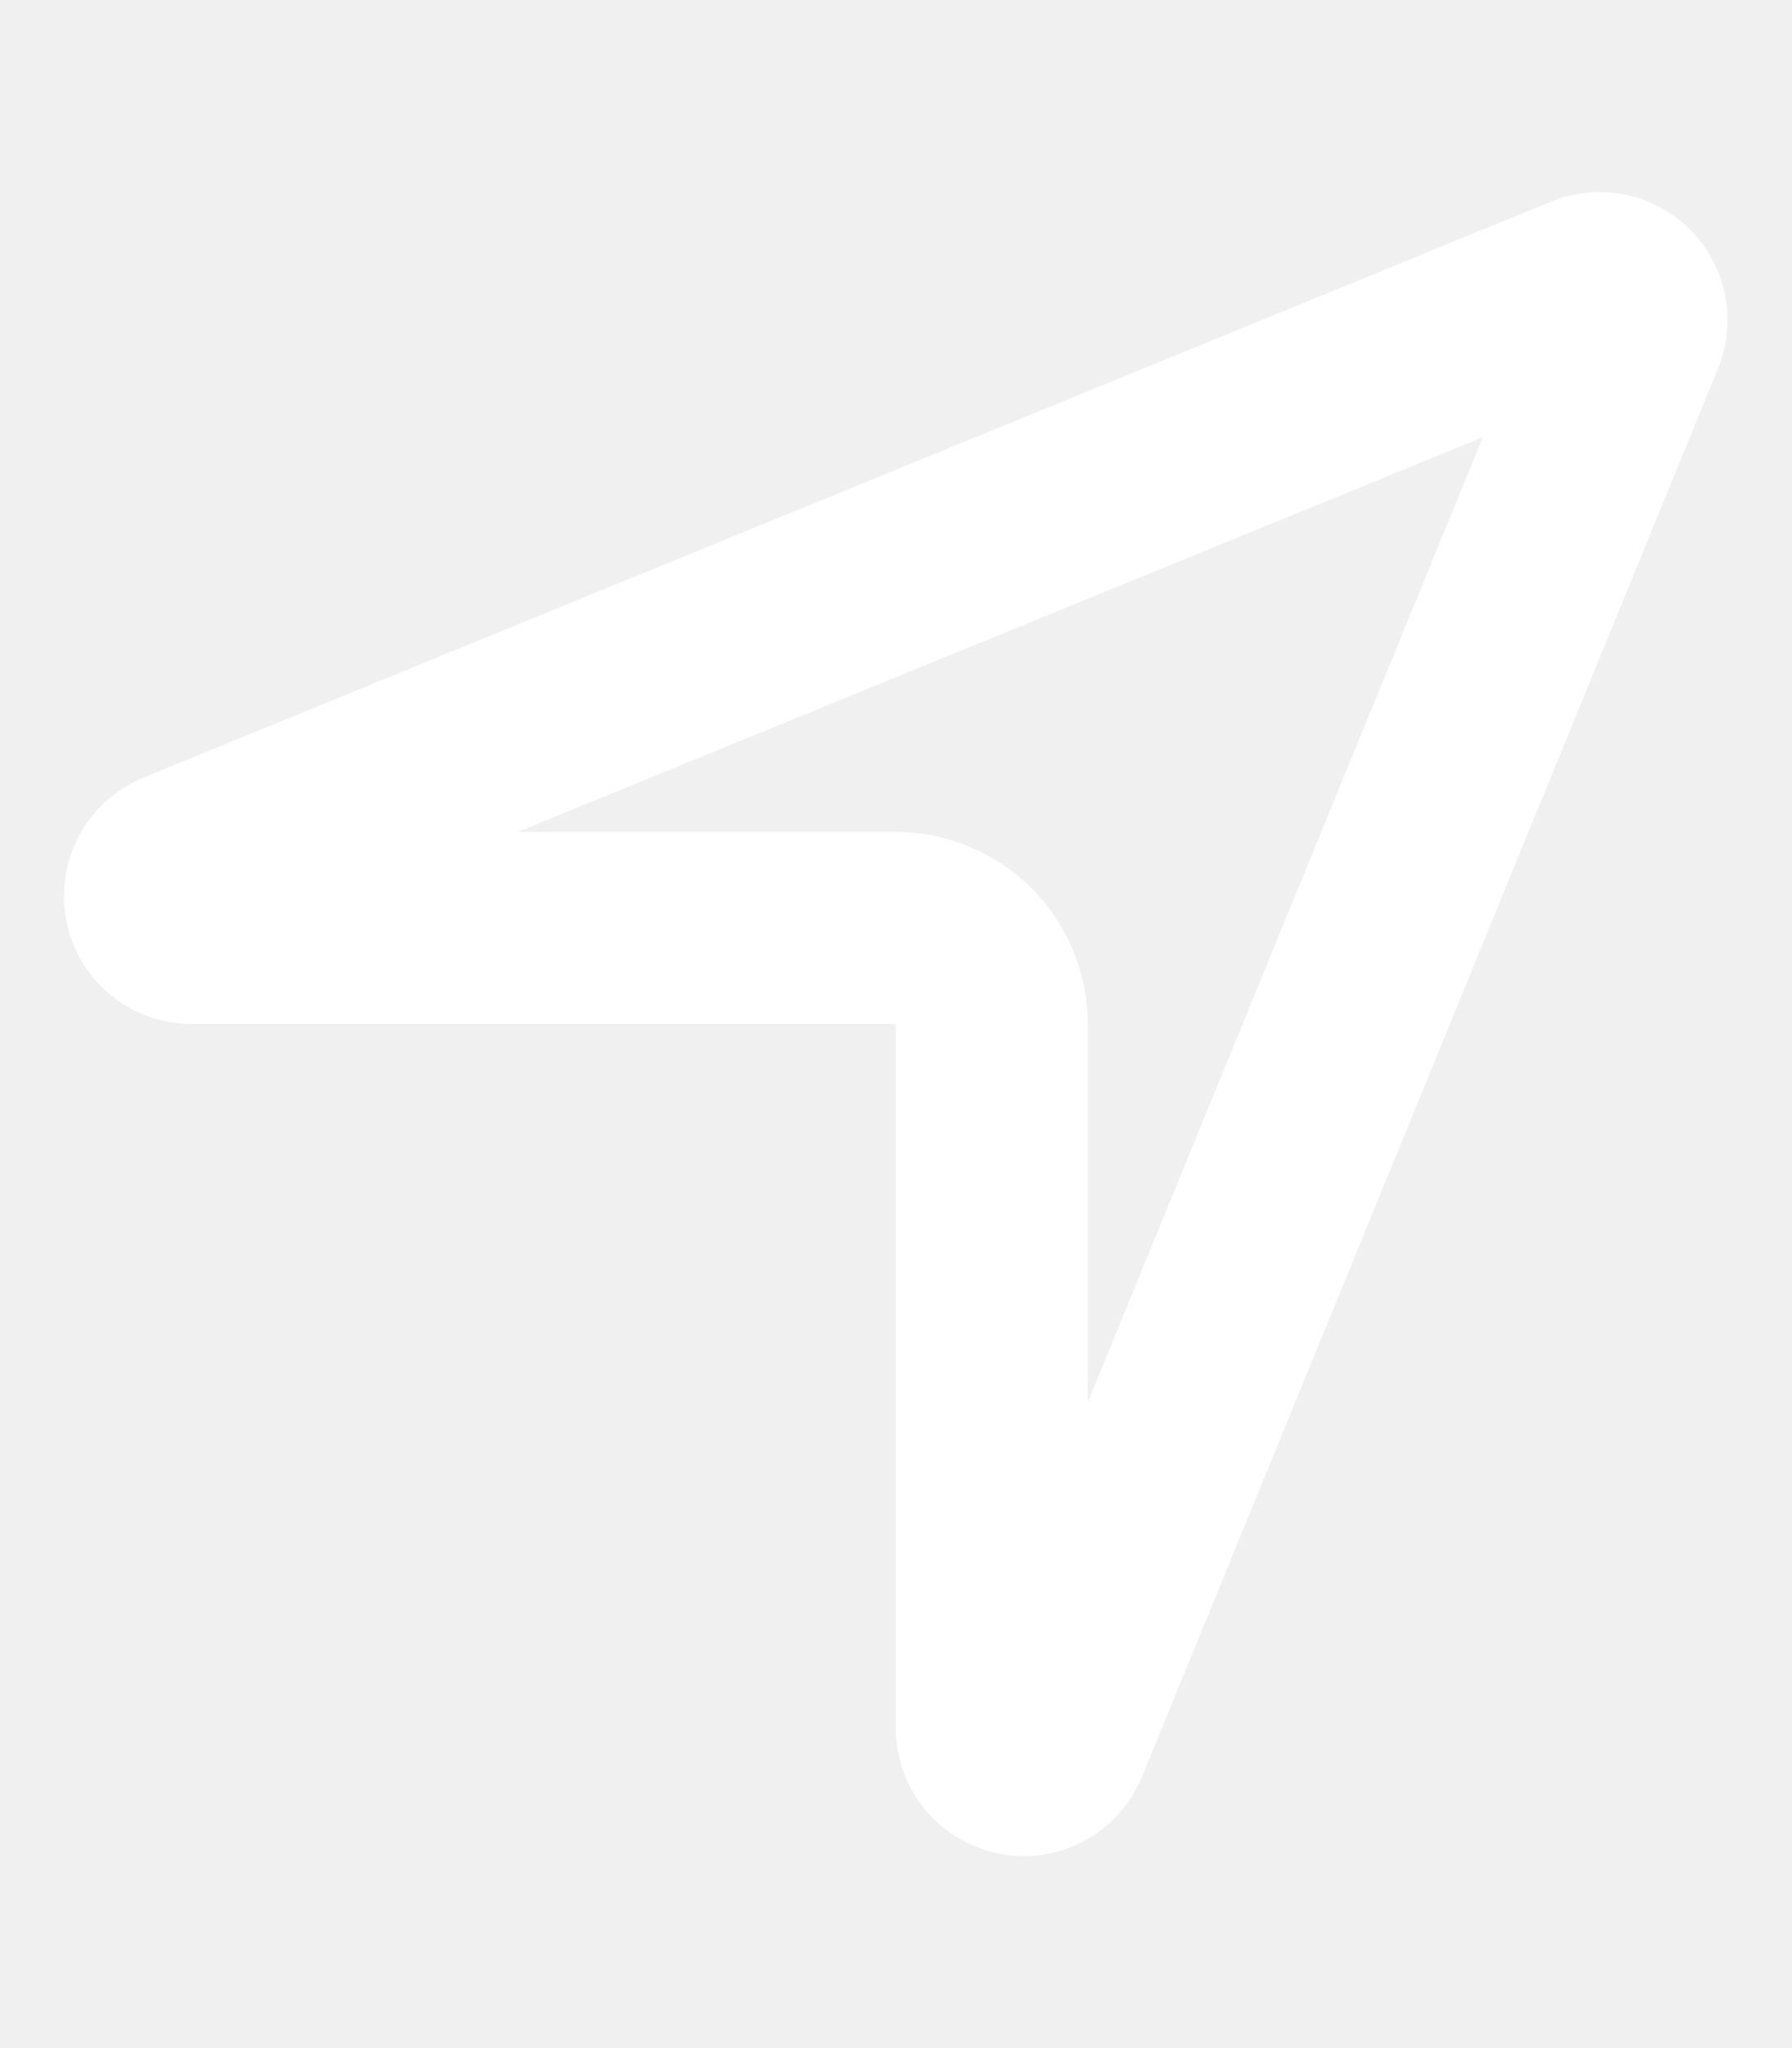
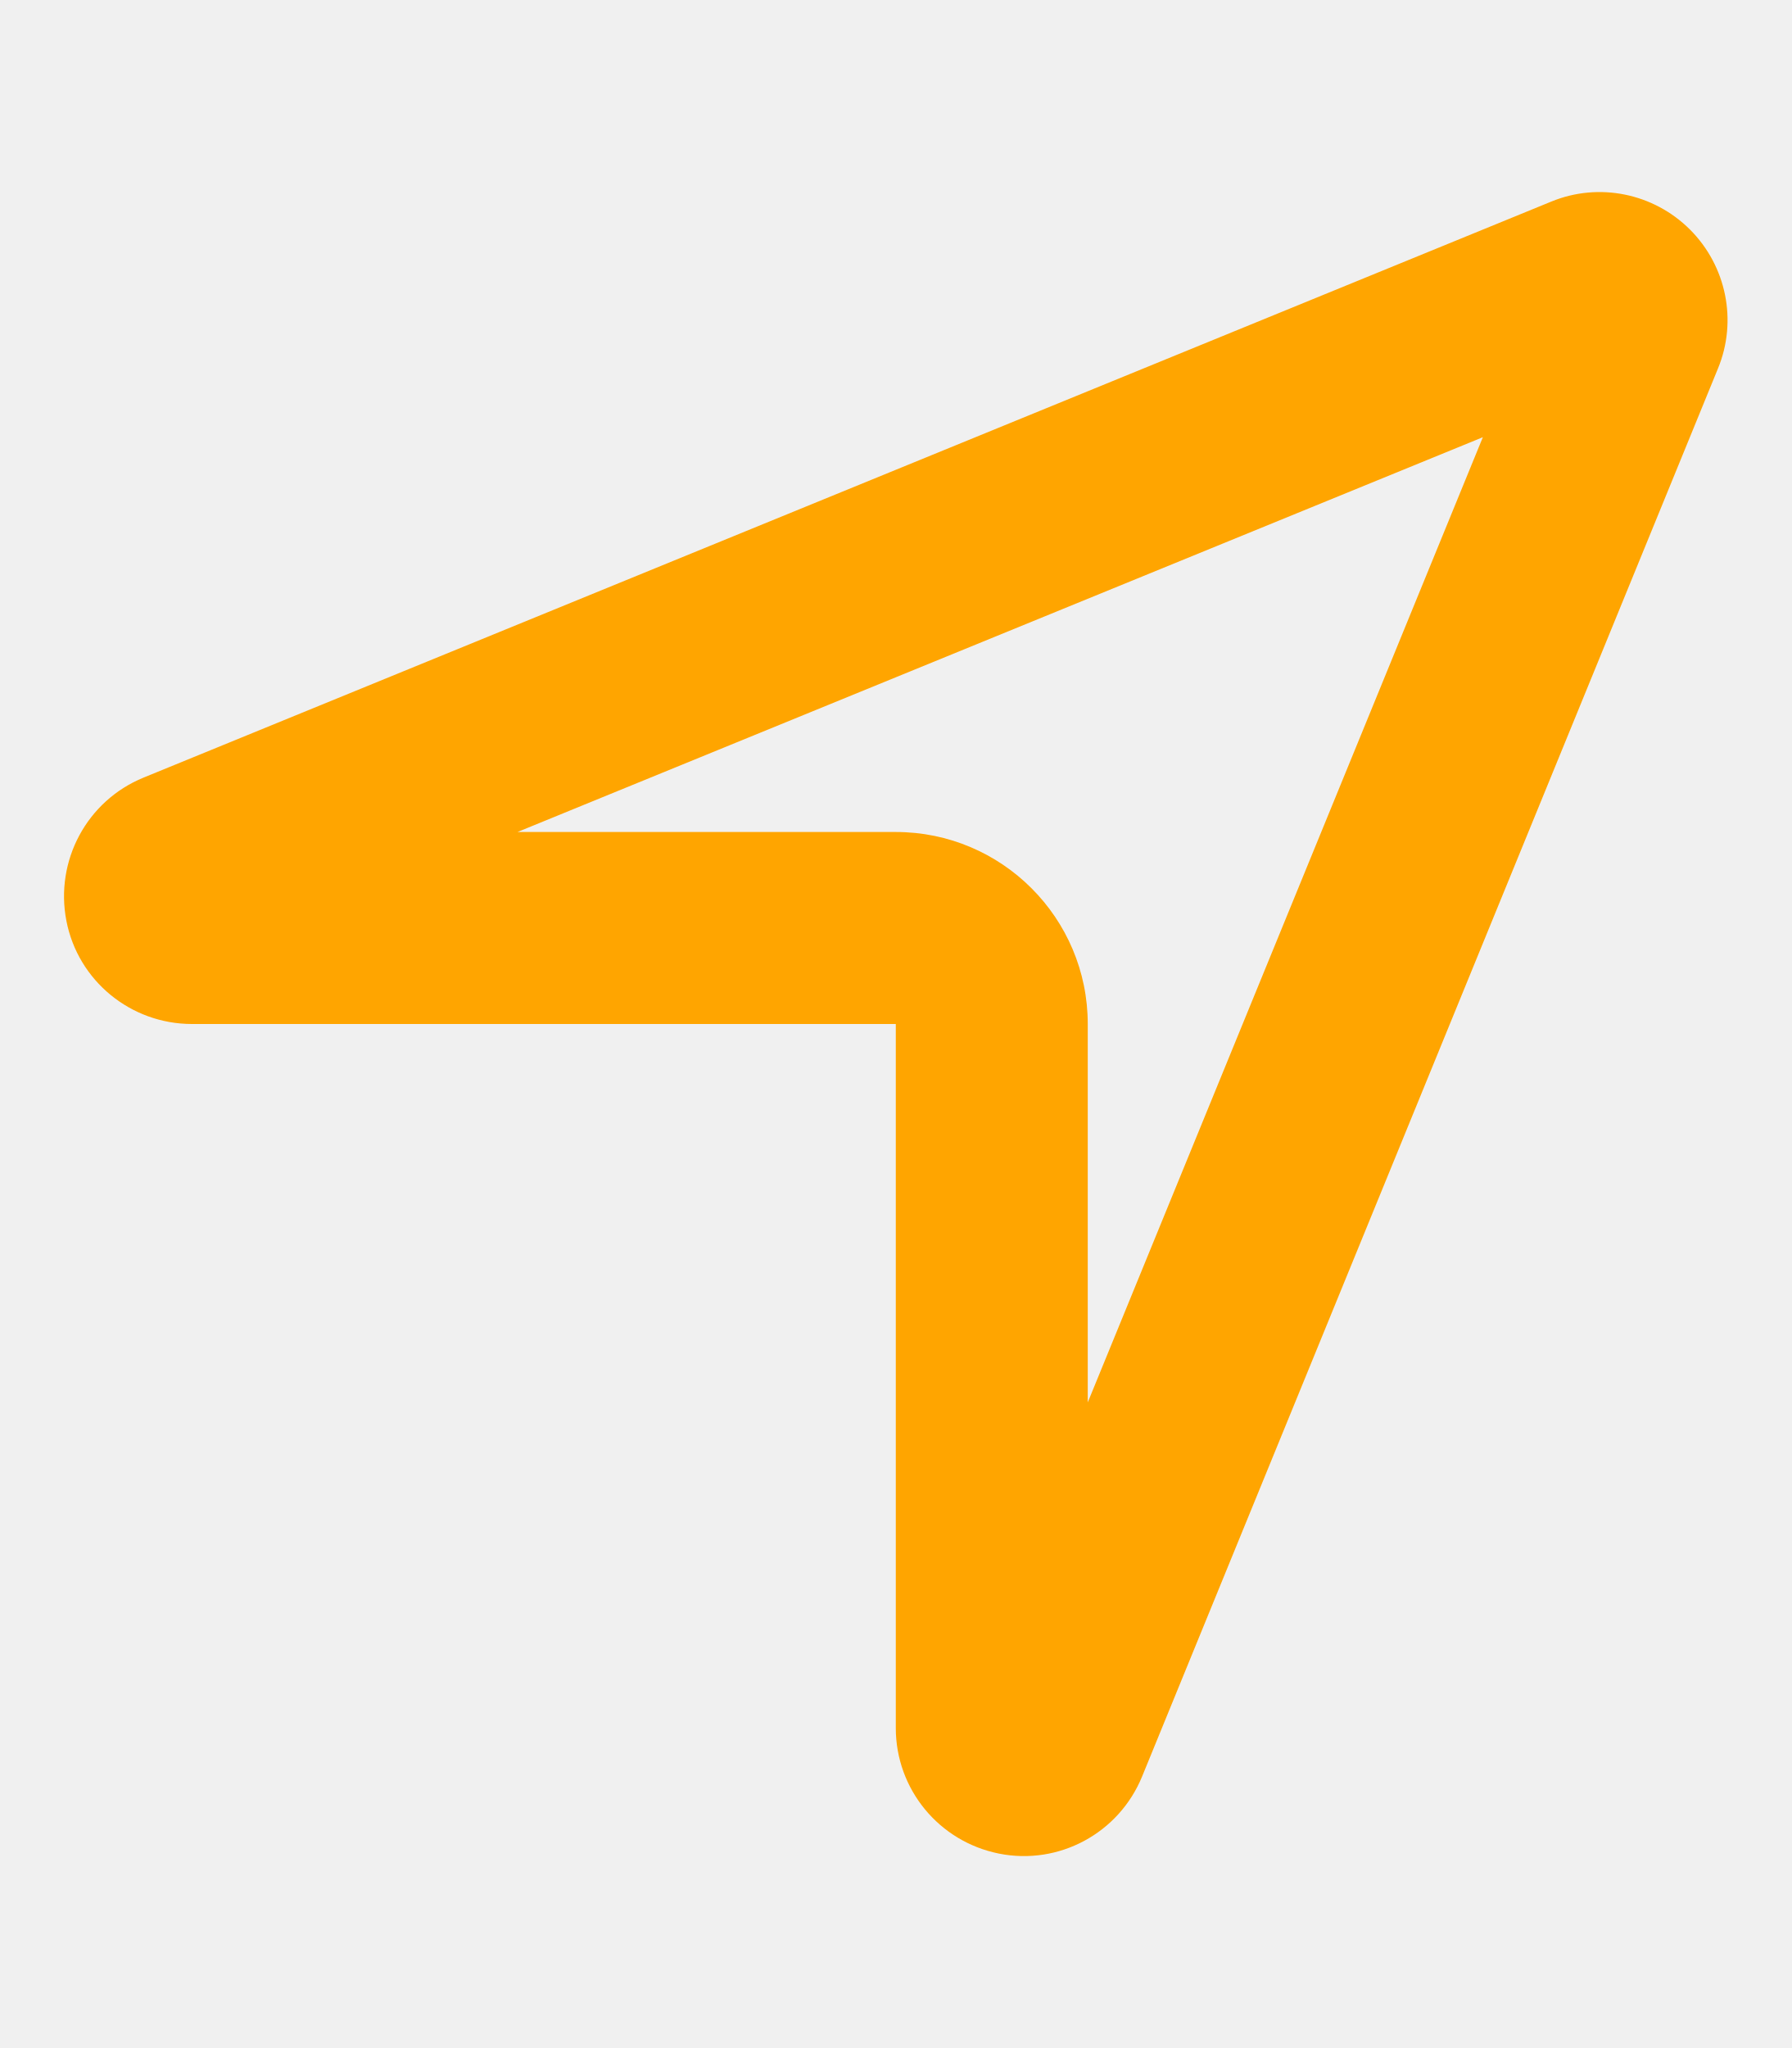
<svg xmlns="http://www.w3.org/2000/svg" viewBox="0 0 448 512">
-   <path fill="white" d="M224 208H129.4l241.4-98.7L272 350.6V256c0-26.5-21.5-48-48-48zm-48 48h48v48V432c0 15.3 10.8 28.4 25.8 31.4s30-5.1 35.8-19.3l144-352c4.9-11.9 2.1-25.6-7-34.7s-22.8-11.9-34.7-7l-352 144c-14.2 5.8-22.2 20.8-19.3 35.8s16.1 25.8 31.4 25.8H176z" />
+   <path fill="orange" d="M224 208H129.4l241.4-98.7L272 350.6V256c0-26.5-21.5-48-48-48zm-48 48h48v48V432c0 15.3 10.8 28.4 25.8 31.4s30-5.1 35.8-19.3l144-352c4.9-11.9 2.1-25.6-7-34.7s-22.8-11.9-34.7-7l-352 144c-14.2 5.8-22.2 20.8-19.3 35.8s16.1 25.8 31.4 25.8H176z" />
</svg>
